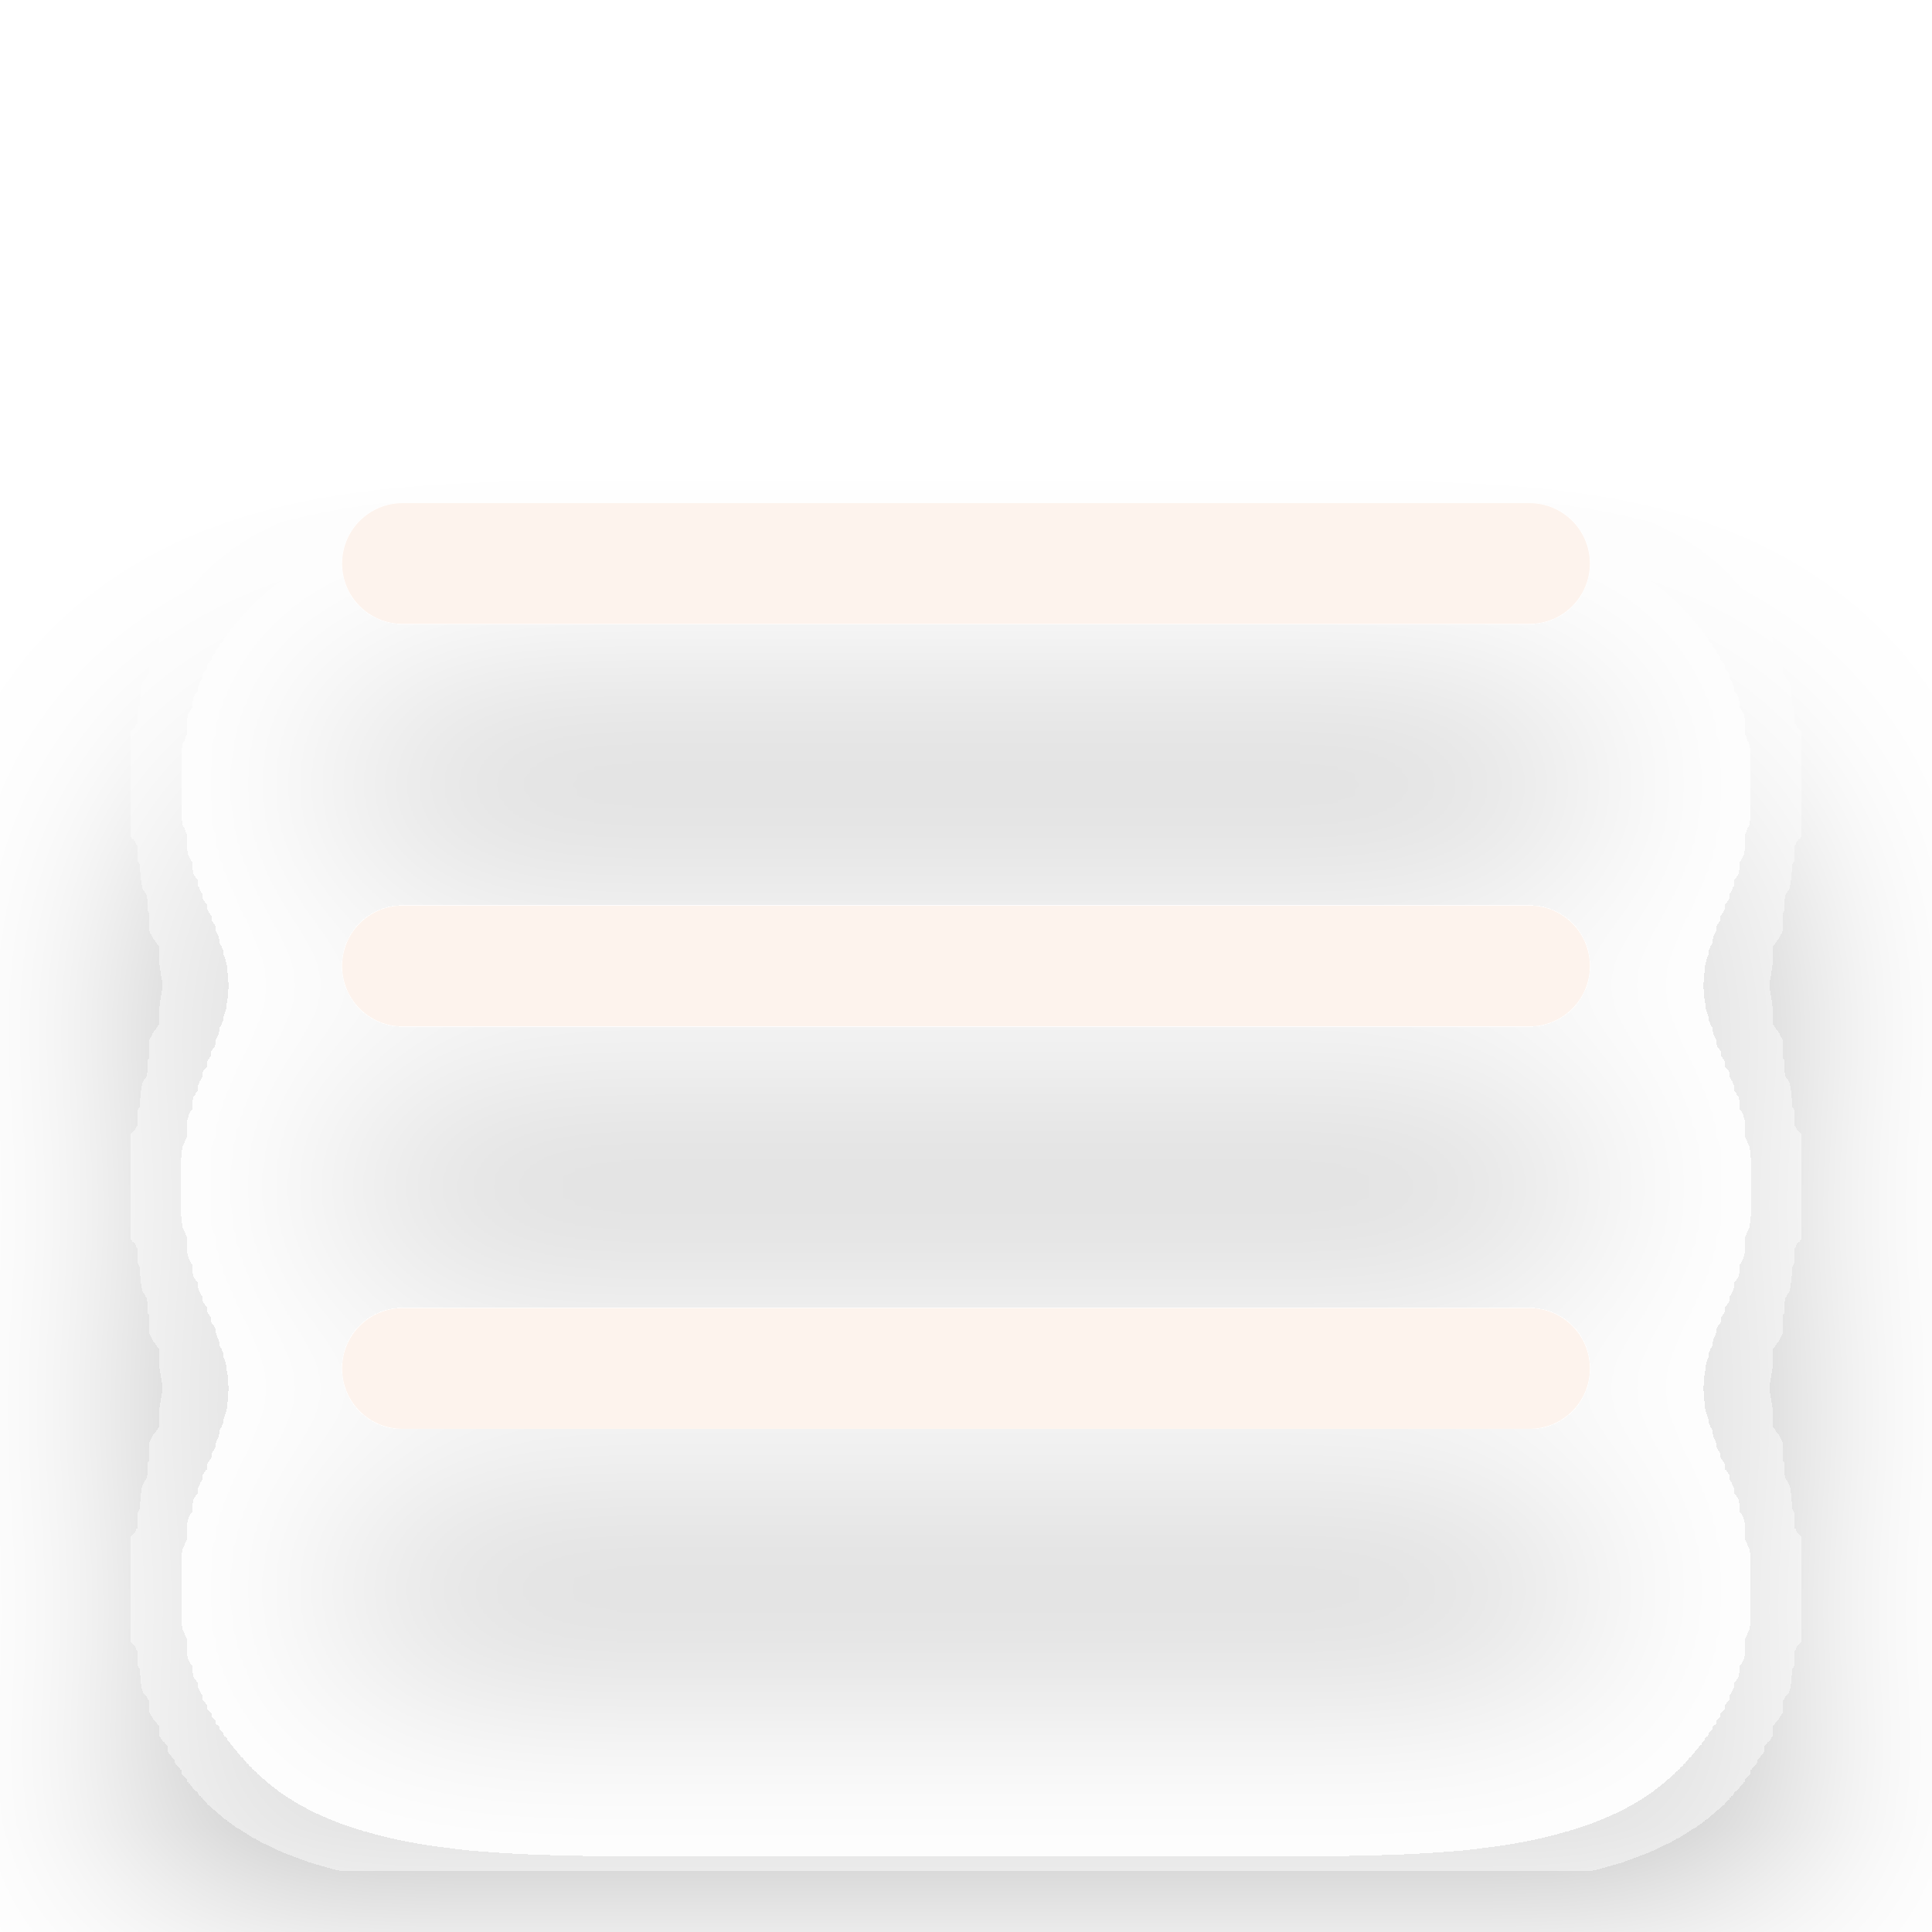
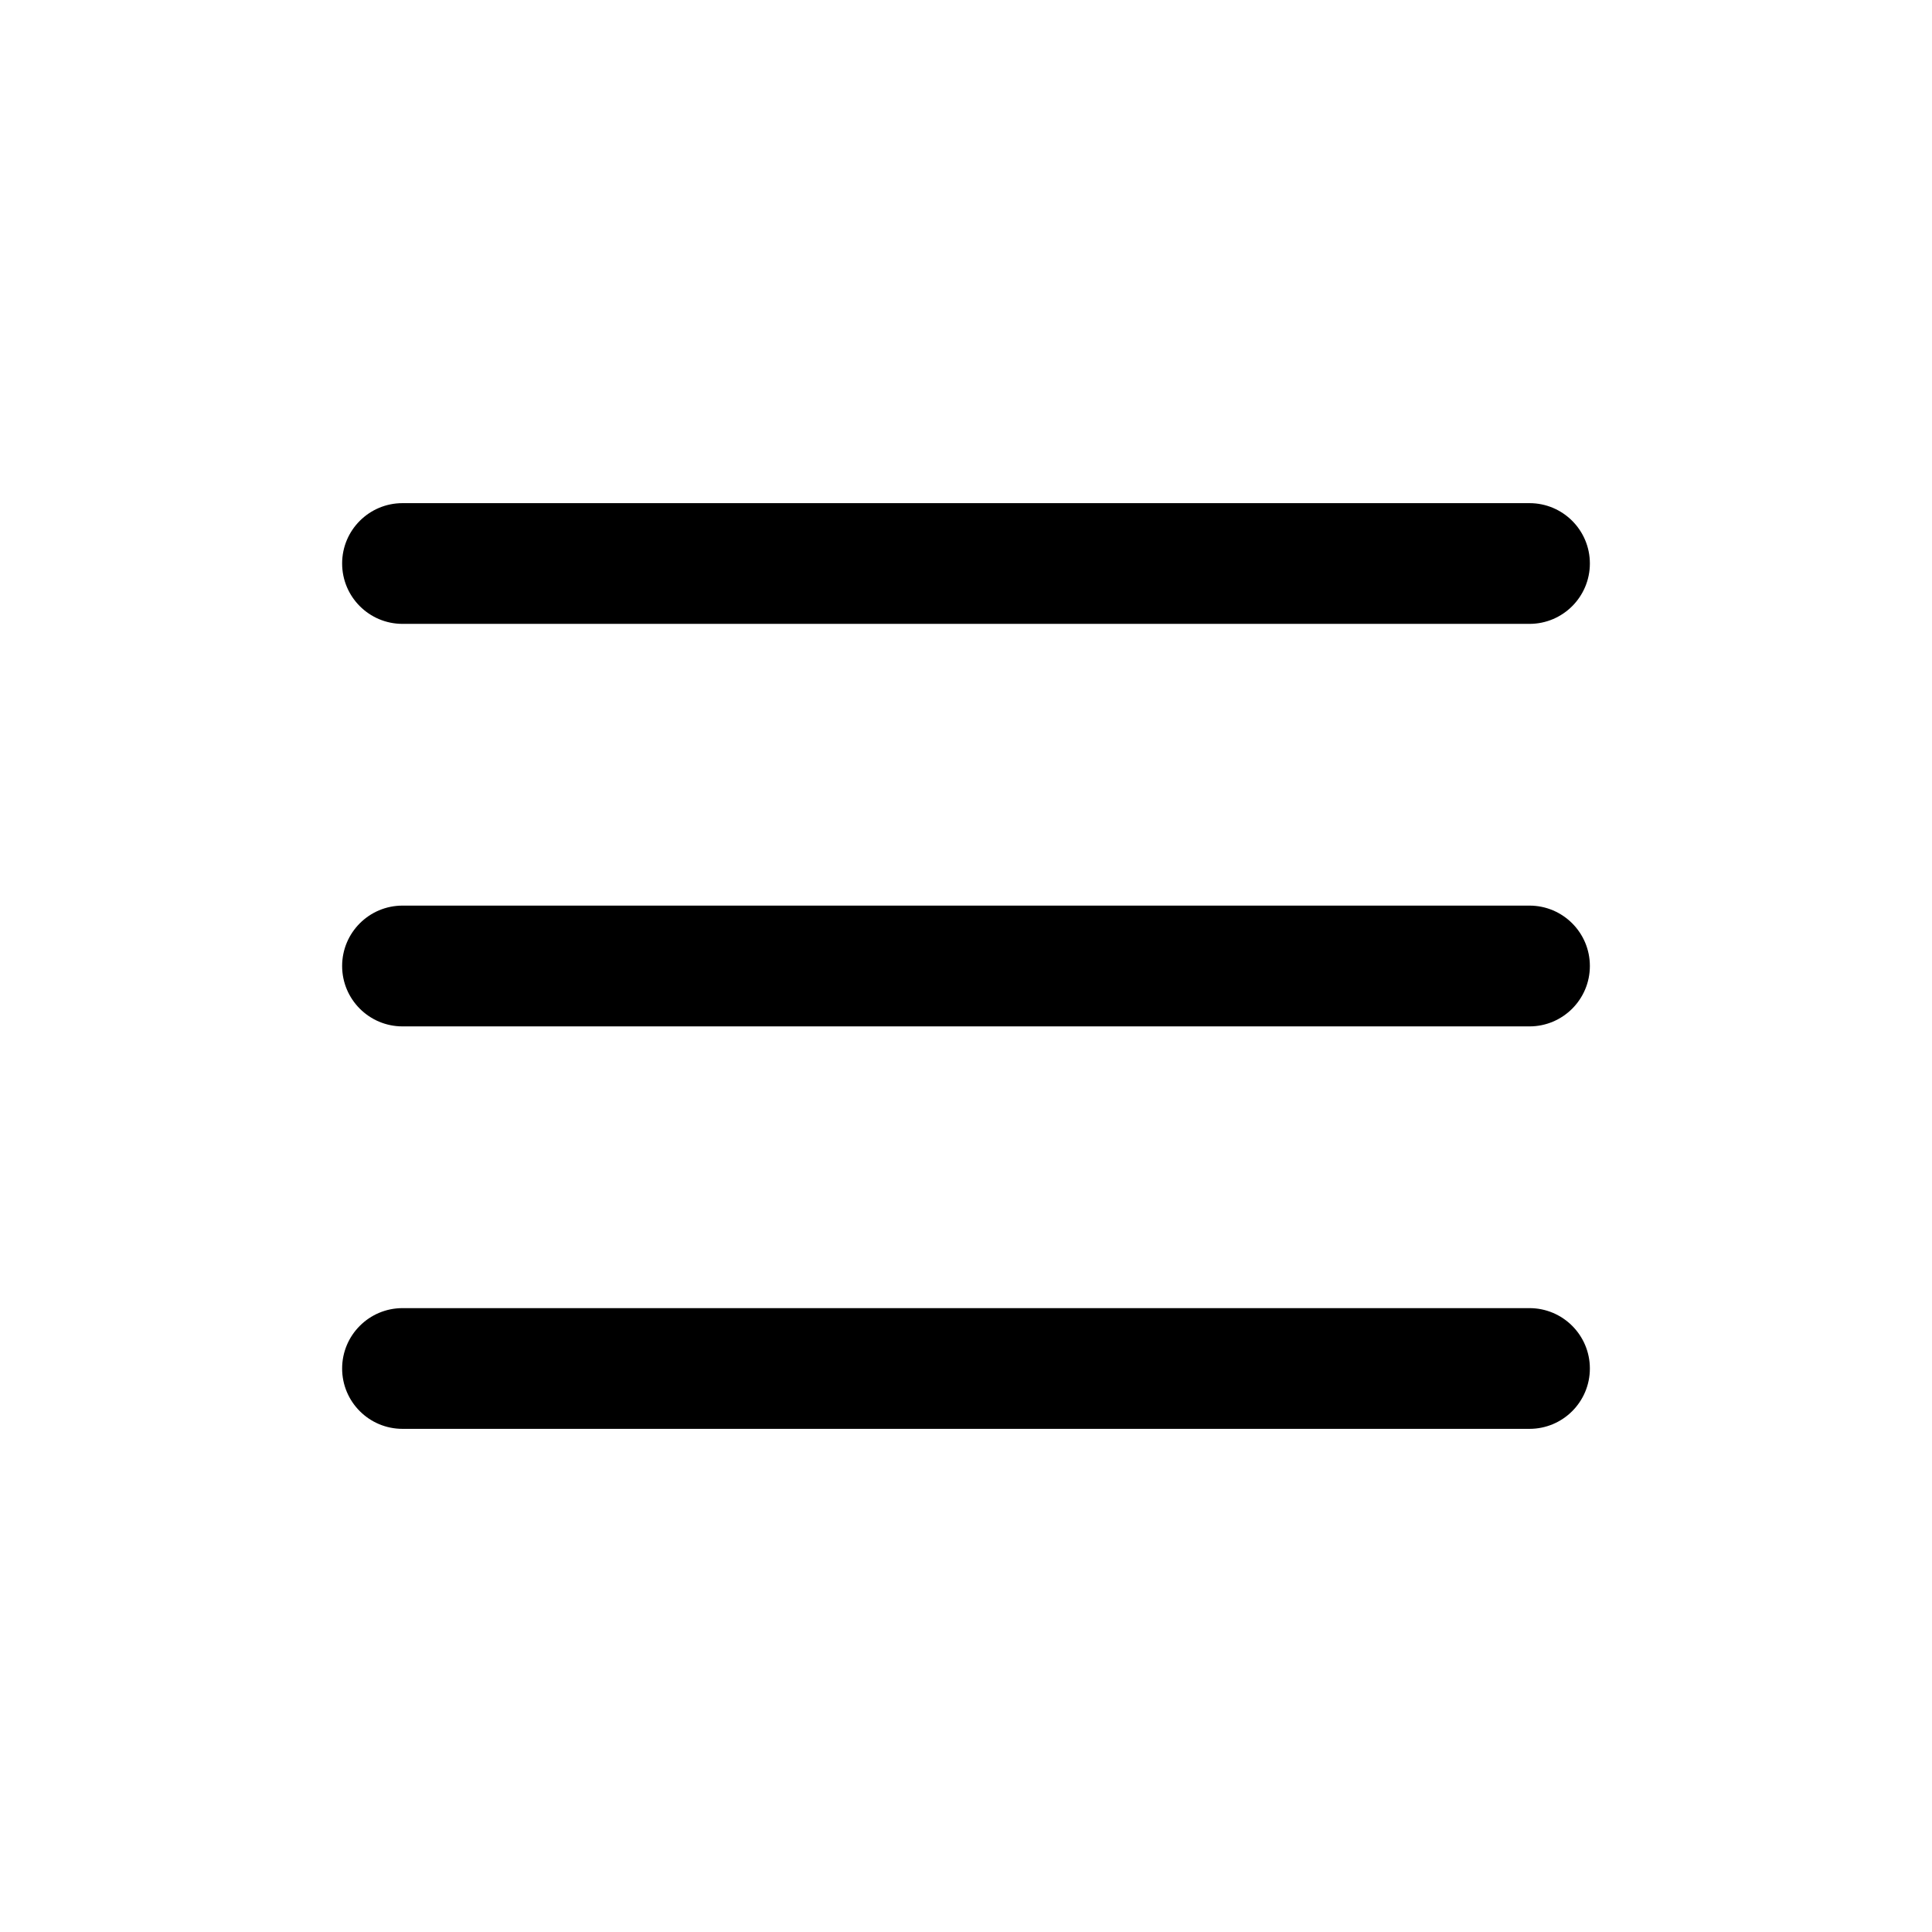
- <svg xmlns="http://www.w3.org/2000/svg" width="35" height="35" viewBox="0 0 35 35" fill="none">
+ <svg xmlns="http://www.w3.org/2000/svg" width="35" height="35" viewBox="0 0 35 35" style="fill-rule:evenodd;clip-rule:evenodd;stroke-linejoin:round;stroke-miterlimit:2;">
  <g filter="url(#filter0_d_7_66)">
    <g filter="url(#filter1_d_7_66)">
-       <path fill-rule="evenodd" clip-rule="evenodd" d="M28.802 17.5C28.802 16.896 28.312 16.406 27.708 16.406H7.292C6.688 16.406 6.198 16.896 6.198 17.5C6.198 18.104 6.688 18.594 7.292 18.594H27.708C28.312 18.594 28.802 18.104 28.802 17.5Z" fill="#FDF3ED" />
-       <path fill-rule="evenodd" clip-rule="evenodd" d="M28.802 10.208C28.802 9.604 28.312 9.115 27.708 9.115H7.292C6.688 9.115 6.198 9.604 6.198 10.208C6.198 10.812 6.688 11.302 7.292 11.302H27.708C28.312 11.302 28.802 10.812 28.802 10.208Z" fill="#FDF3ED" />
-       <path fill-rule="evenodd" clip-rule="evenodd" d="M28.802 24.792C28.802 24.188 28.312 23.698 27.708 23.698H7.292C6.688 23.698 6.198 24.188 6.198 24.792C6.198 25.396 6.688 25.885 7.292 25.885H27.708C28.312 25.885 28.802 25.396 28.802 24.792Z" fill="#FDF3ED" />
+       <path fill-rule="evenodd" clip-rule="evenodd" d="M28.802 17.5C28.802 16.896 28.312 16.406 27.708 16.406H7.292C6.688 16.406 6.198 16.896 6.198 17.5C6.198 18.104 6.688 18.594 7.292 18.594H27.708C28.312 18.594 28.802 18.104 28.802 17.5Z" />
+       <path fill-rule="evenodd" clip-rule="evenodd" d="M28.802 10.208C28.802 9.604 28.312 9.115 27.708 9.115H7.292C6.688 9.115 6.198 9.604 6.198 10.208C6.198 10.812 6.688 11.302 7.292 11.302H27.708C28.312 11.302 28.802 10.812 28.802 10.208Z" />
+       <path fill-rule="evenodd" clip-rule="evenodd" d="M28.802 24.792C28.802 24.188 28.312 23.698 27.708 23.698H7.292C6.688 23.698 6.198 24.188 6.198 24.792C6.198 25.396 6.688 25.885 7.292 25.885H27.708C28.312 25.885 28.802 25.396 28.802 24.792Z" />
    </g>
  </g>
  <defs>
-     <filter id="filter0_d_7_66" x="-4" y="0" width="43" height="43" filterUnits="userSpaceOnUse" color-interpolation-filters="sRGB">
-       <feFlood flood-opacity="0" result="BackgroundImageFix" />
-       <feColorMatrix in="SourceAlpha" type="matrix" values="0 0 0 0 0 0 0 0 0 0 0 0 0 0 0 0 0 0 127 0" result="hardAlpha" />
-       <feOffset dy="4" />
-       <feGaussianBlur stdDeviation="2" />
-       <feComposite in2="hardAlpha" operator="out" />
-       <feColorMatrix type="matrix" values="0 0 0 0 0 0 0 0 0 0 0 0 0 0 0 0 0 0 0.25 0" />
-       <feBlend mode="normal" in2="BackgroundImageFix" result="effect1_dropShadow_7_66" />
-       <feBlend mode="normal" in="SourceGraphic" in2="effect1_dropShadow_7_66" result="shape" />
-     </filter>
-     <filter id="filter1_d_7_66" x="2.198" y="9.115" width="30.604" height="24.771" filterUnits="userSpaceOnUse" color-interpolation-filters="sRGB">
-       <feFlood flood-opacity="0" result="BackgroundImageFix" />
-       <feColorMatrix in="SourceAlpha" type="matrix" values="0 0 0 0 0 0 0 0 0 0 0 0 0 0 0 0 0 0 127 0" result="hardAlpha" />
-       <feOffset dy="4" />
-       <feGaussianBlur stdDeviation="2" />
-       <feComposite in2="hardAlpha" operator="out" />
-       <feColorMatrix type="matrix" values="0 0 0 0 0 0 0 0 0 0 0 0 0 0 0 0 0 0 0.25 0" />
-       <feBlend mode="normal" in2="BackgroundImageFix" result="effect1_dropShadow_7_66" />
-       <feBlend mode="normal" in="SourceGraphic" in2="effect1_dropShadow_7_66" result="shape" />
-     </filter>
-   </defs>
+ 
+ </defs>
</svg>
